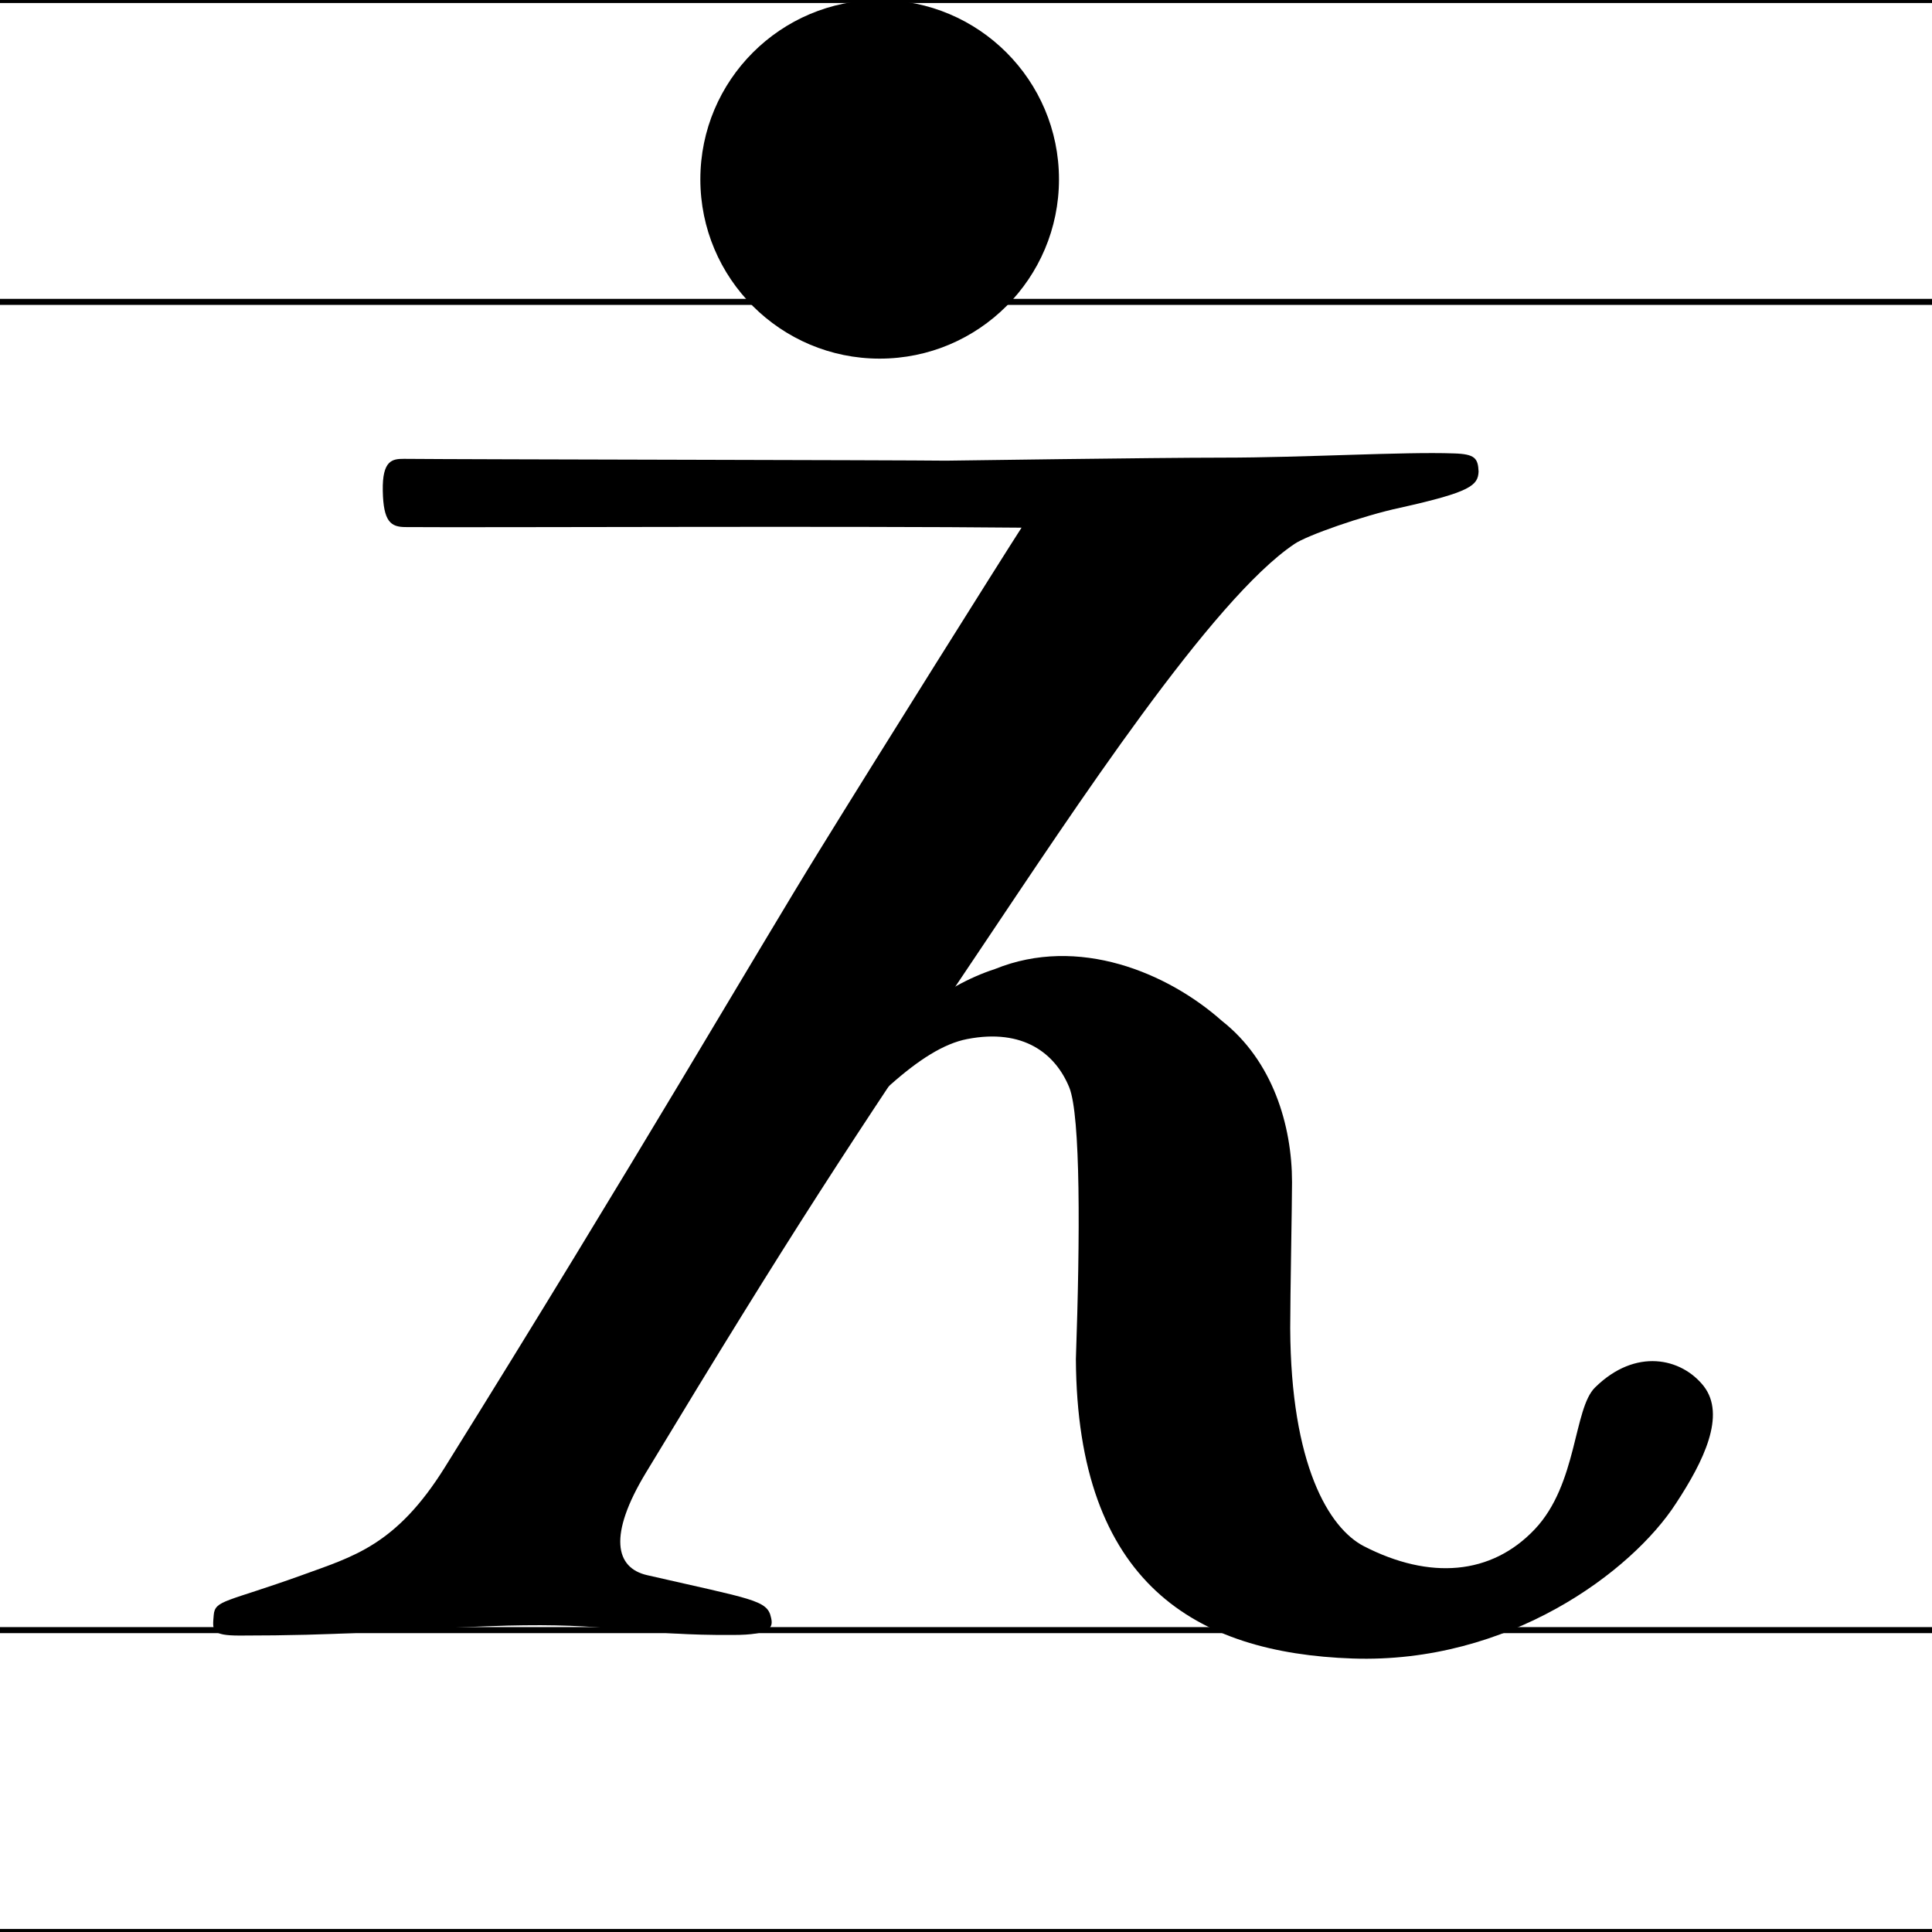
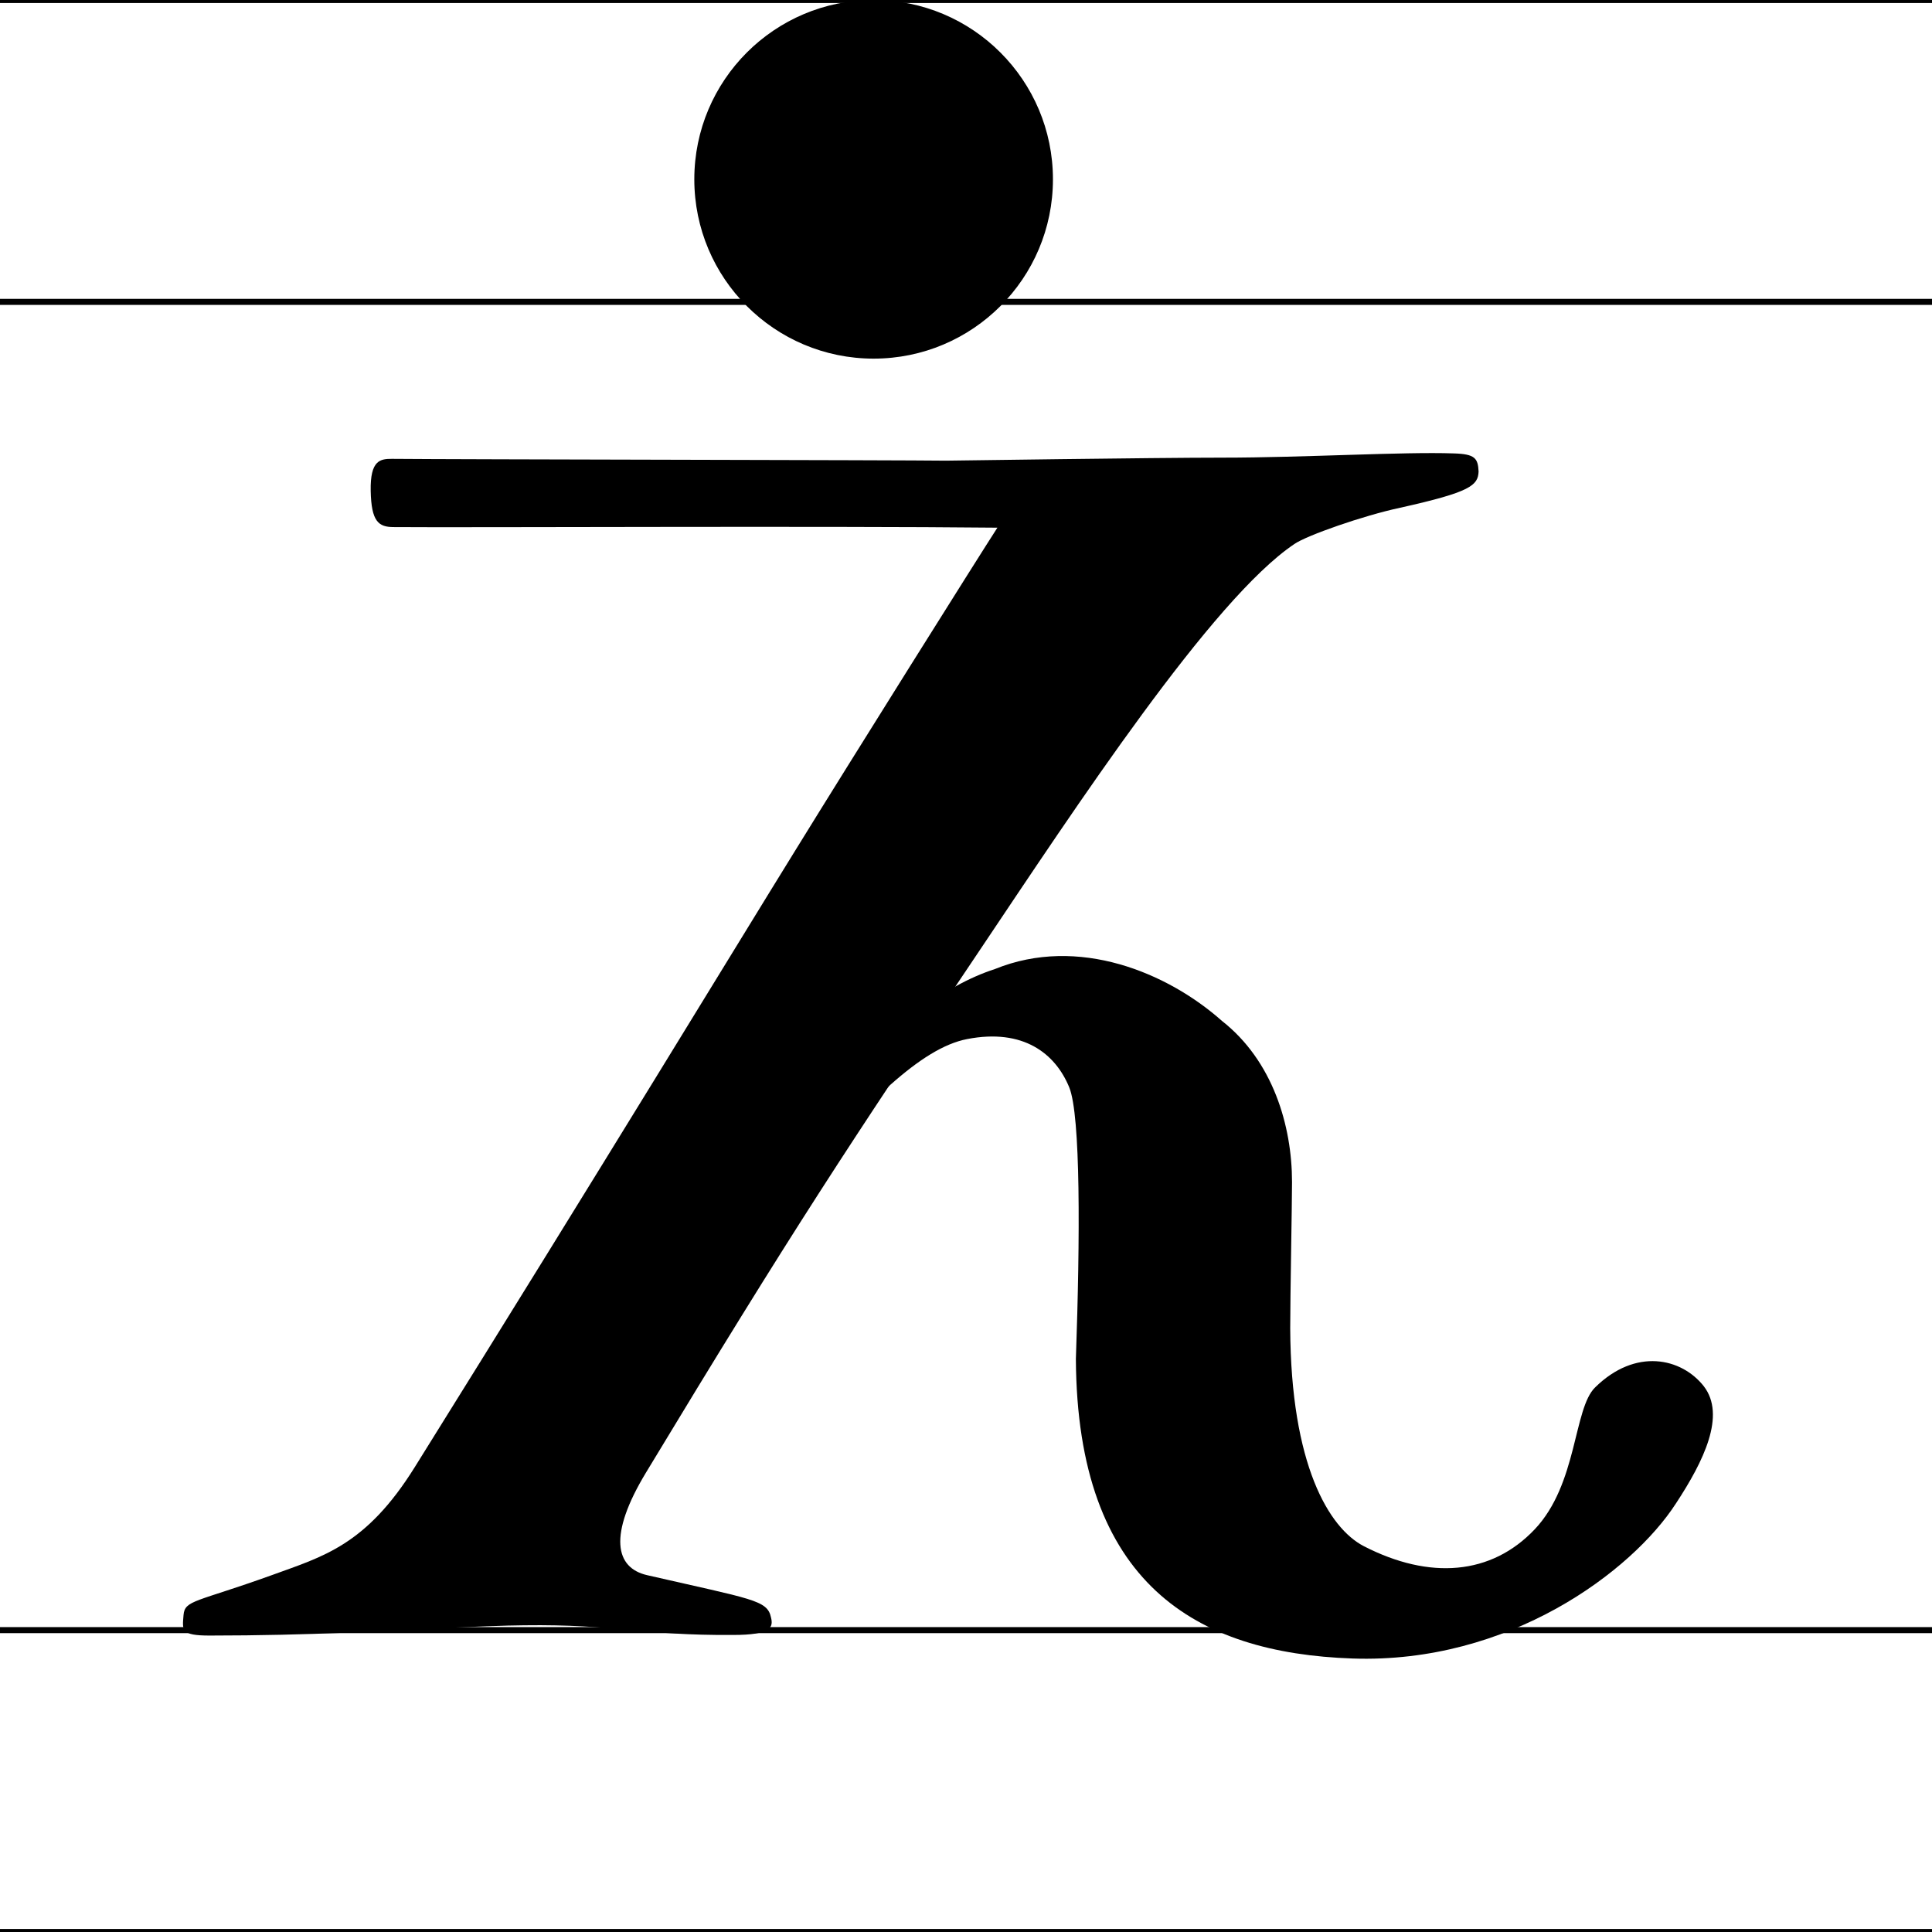
<svg xmlns="http://www.w3.org/2000/svg" version="1.1" x="0px" y="0px" viewBox="0 0 320 320" enable-background="new 0 0 320 320" xml:space="preserve">
  <g id="guideline">
    <line fill="none" stroke="#000000" stroke-miterlimit="10" x1="320" y1="270" x2="0" y2="270" />
    <line fill="none" stroke="#000000" stroke-miterlimit="10" x1="320" y1="320" x2="0" y2="320" />
    <line fill="none" stroke="#000000" stroke-miterlimit="10" x1="320" y1="50" x2="0" y2="50" />
    <line fill="none" stroke="#000000" stroke-miterlimit="10" x1="320" y1="0" x2="0" y2="0" />
  </g>
  <g id="glyph">
    <path d="M164.8,160.5c-8.6,2.8-16.7,9.3-25.5,19.5c-11.8,13.6-9.6,18.3-7.5,15.9c11.7-13,20.6-22.3,28.4-23.8   c9.3-1.8,14.6,2.4,16.9,8c1.9,4.7,1.8,24.9,1.1,45c0.2,37.2,19.9,48.7,45.8,49.6c25.9,0.9,46.3-14.4,53.6-25.7   c4.6-7,8.3-14.6,4.6-19.4c-3.7-4.7-11.3-6.4-18,0.2c-3.6,3.5-2.9,16-10,23.5c-7.2,7.6-17.4,8.4-28.3,2.8   c-5.8-3-12.1-13.5-12.2-36.1c0-5.3,0.3-20.7,0.3-24.2c0-9.4-3.2-20.1-11.6-26.7C193.4,161.1,178.6,154.9,164.8,160.5L164.8,160.5z" />
-     <path d="M240.8,75.1c-8.3-0.3-24.8,0.7-38.3,0.7c-11.4,0-45.2,0.5-45.8,0.5c-7.1-0.1-79-0.2-89.8-0.3c-1.9,0-3.6,0.2-3.5,5.3   c0.1,5.1,1.3,6,3.8,6c12,0.1,73.4-0.2,102,0.1c-3.3,5.1-23.7,37.6-33.5,53.5c-9.9,16-30.7,51.9-62,102.1   c-8.1,13-15.2,14.8-23.7,17.9c-12.5,4.5-14.4,4.1-14.6,6.6c-0.2,2.5-0.5,3.4,4.3,3.4c16.6,0,24.8-0.8,35-1.3   c2.3-0.1,9.5-0.4,12.1-0.4c15.3-0.2,19.5,1.7,34.6,1.6c6.4,0,6.7-1.3,6.3-2.9c-0.6-2.9-3.1-3-20.5-7c-5.3-1.2-6.5-6.6-0.2-17   c24.4-40.4,33.5-54.1,55.4-86.7c15.7-23.4,38.4-58,52-67.1c2-1.4,11.4-4.7,17.5-6c11.7-2.6,12.9-3.7,13-6   C244.8,75.9,244.3,75.2,240.8,75.1z" />
-     <circle cx="145.7" cy="29.7" r="29.7" />
+     <path d="M240.8,75.1c-8.3-0.3-24.8,0.7-38.3,0.7c-11.4,0-45.2,0.5-45.8,0.5c-7.1-0.1-81-0.2-91.8-0.3c-1.9,0-3.6,0.2-3.5,5.3   c0.1,5.1,1.3,6,3.8,6c12,0.1,71.4-0.2,100,0.1c-3.3,5.1-23.7,37.6-33.5,53.5c-9.9,16-31.7,51.9-63,102.1   c-8.1,13-15.2,14.8-23.7,17.9c-12.5,4.5-14.4,4.1-14.6,6.6c-0.2,2.5-0.5,3.4,4.3,3.4c16.6,0,29.8-0.8,40-1.3   c2.3-0.1,9.5-0.4,12.1-0.4c15.3-0.2,19.5,1.7,34.6,1.6c6.4,0,6.7-1.3,6.3-2.9c-0.6-2.9-3.1-3-20.5-7c-5.3-1.2-6.5-6.6-0.2-17   c24.4-40.4,33.5-54.1,55.4-86.7c15.7-23.4,38.4-58,52-67.1c2-1.4,11.4-4.7,17.5-6c11.7-2.6,12.9-3.7,13-6   C244.8,75.9,244.3,75.2,240.8,75.1z" />
+     <circle cx="144.7" cy="29.7" r="29.7" />
  </g>
</svg>
